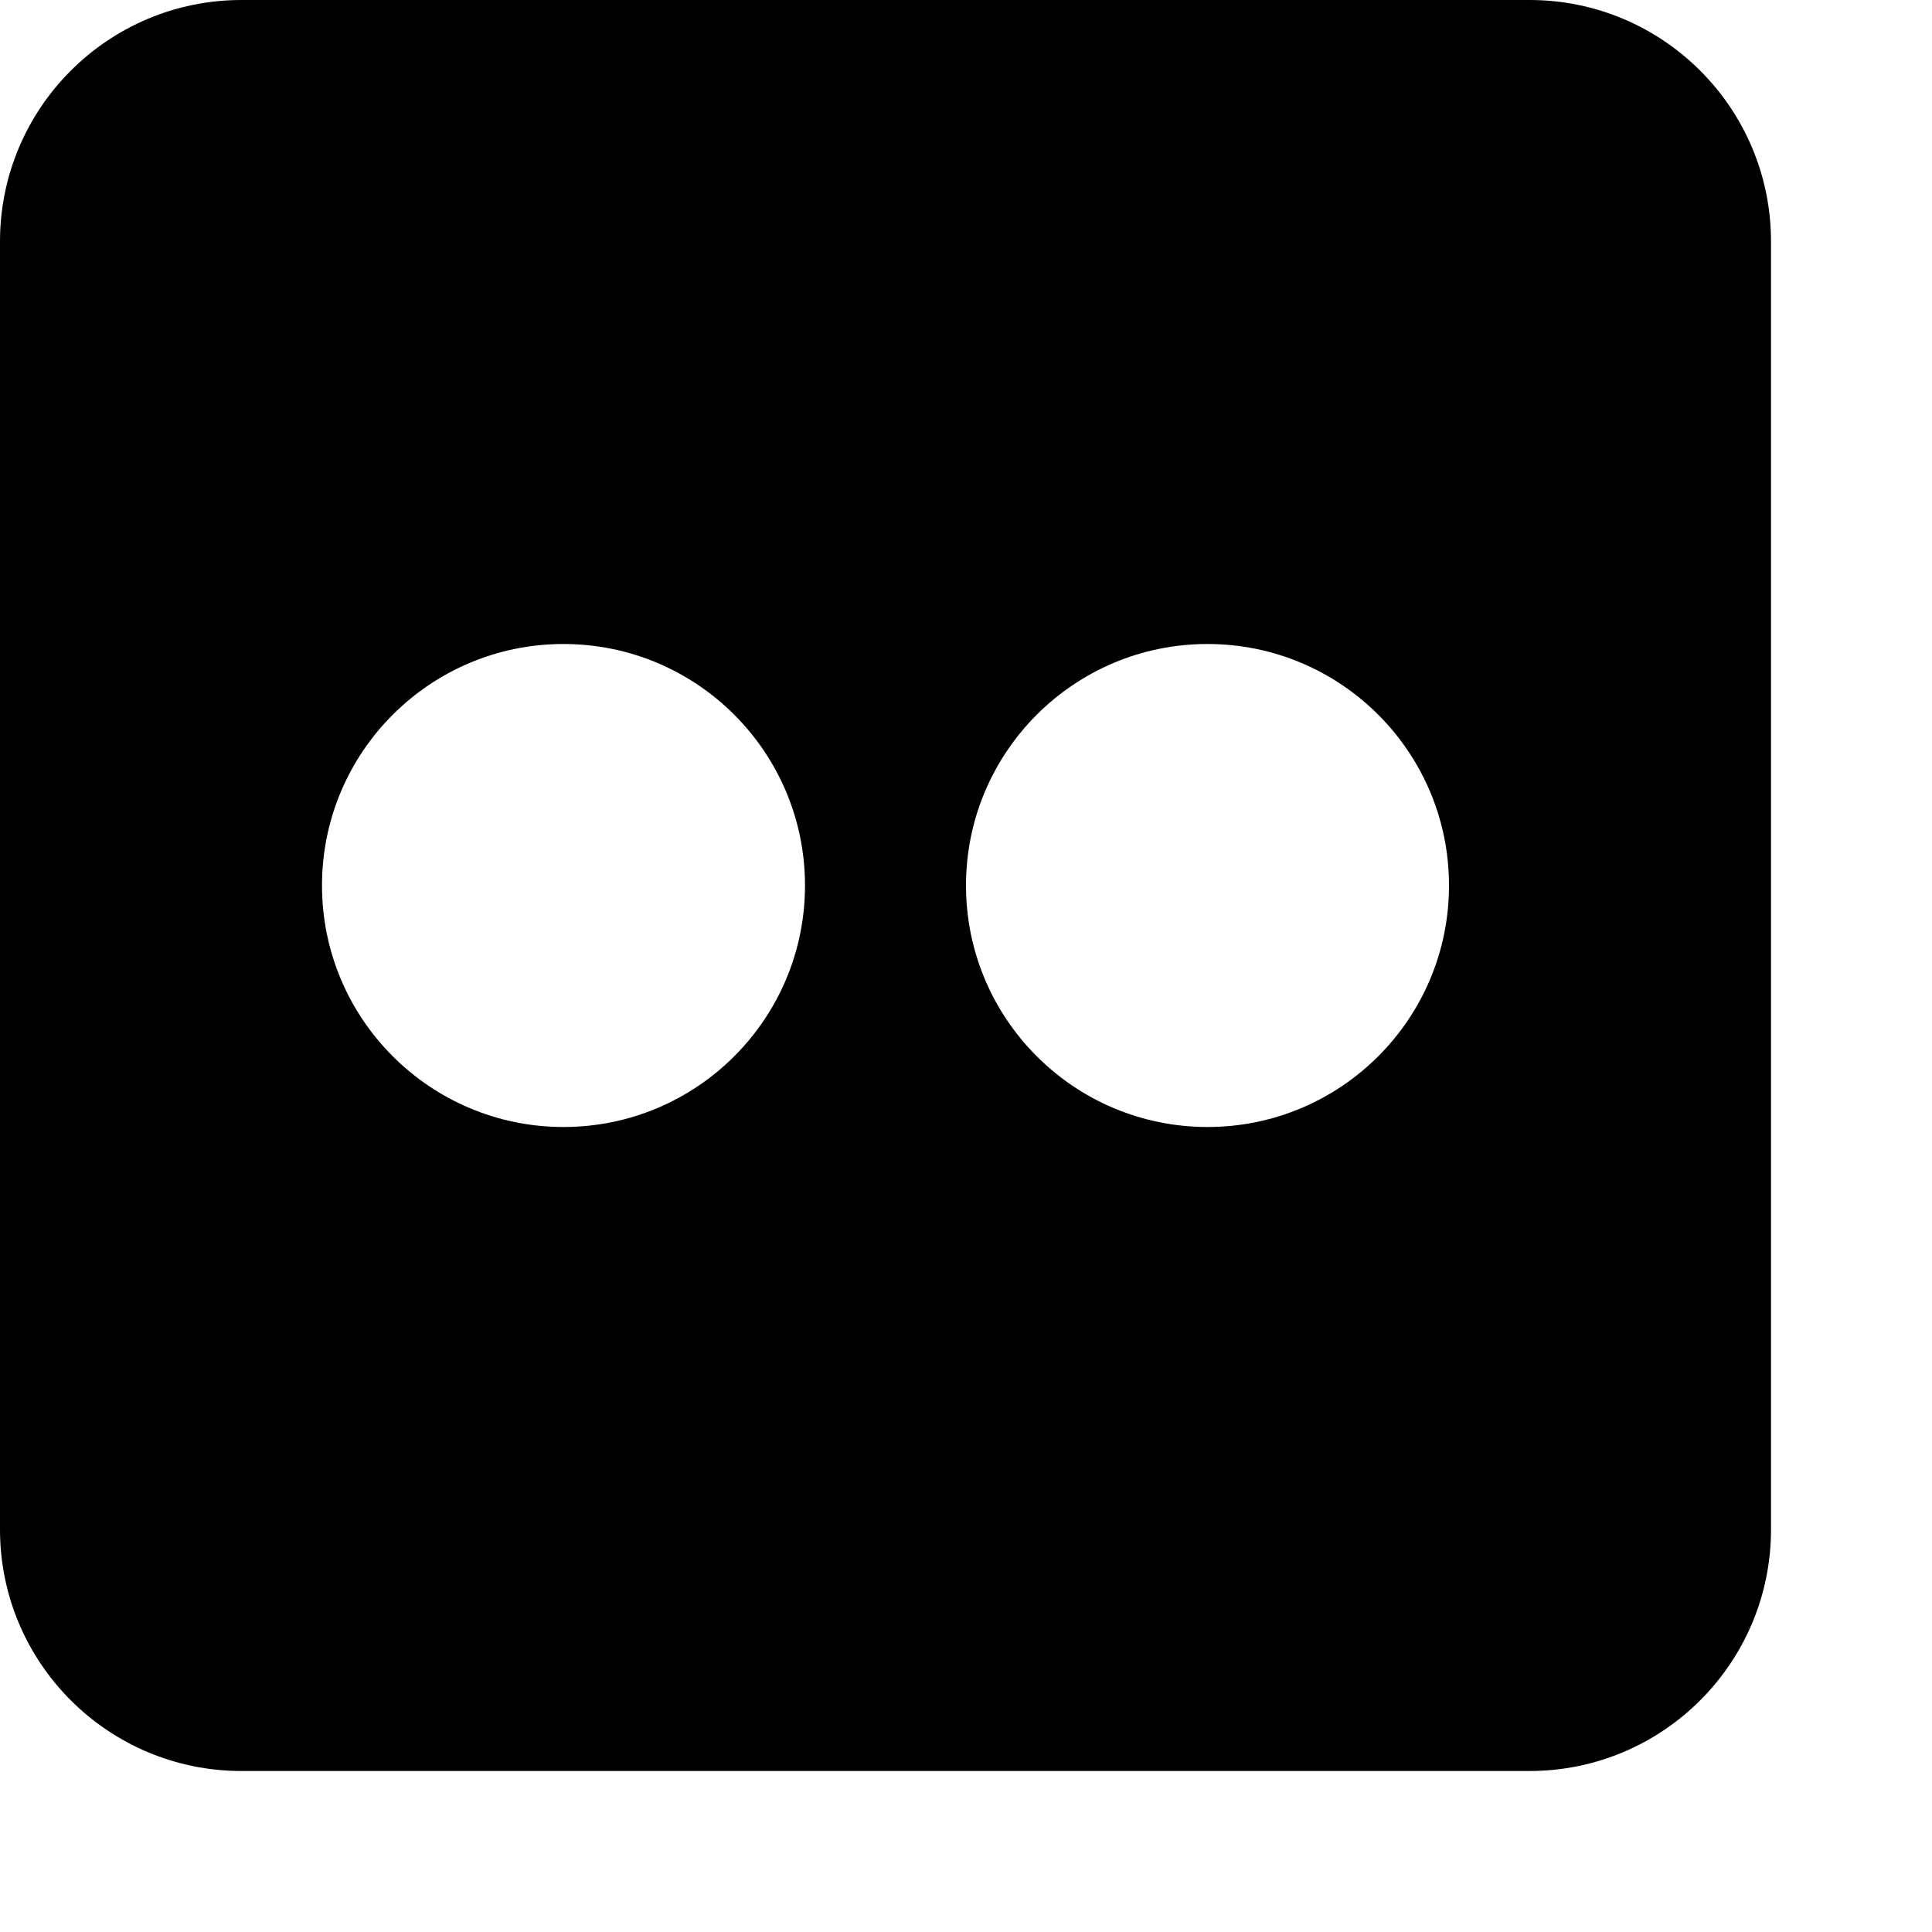
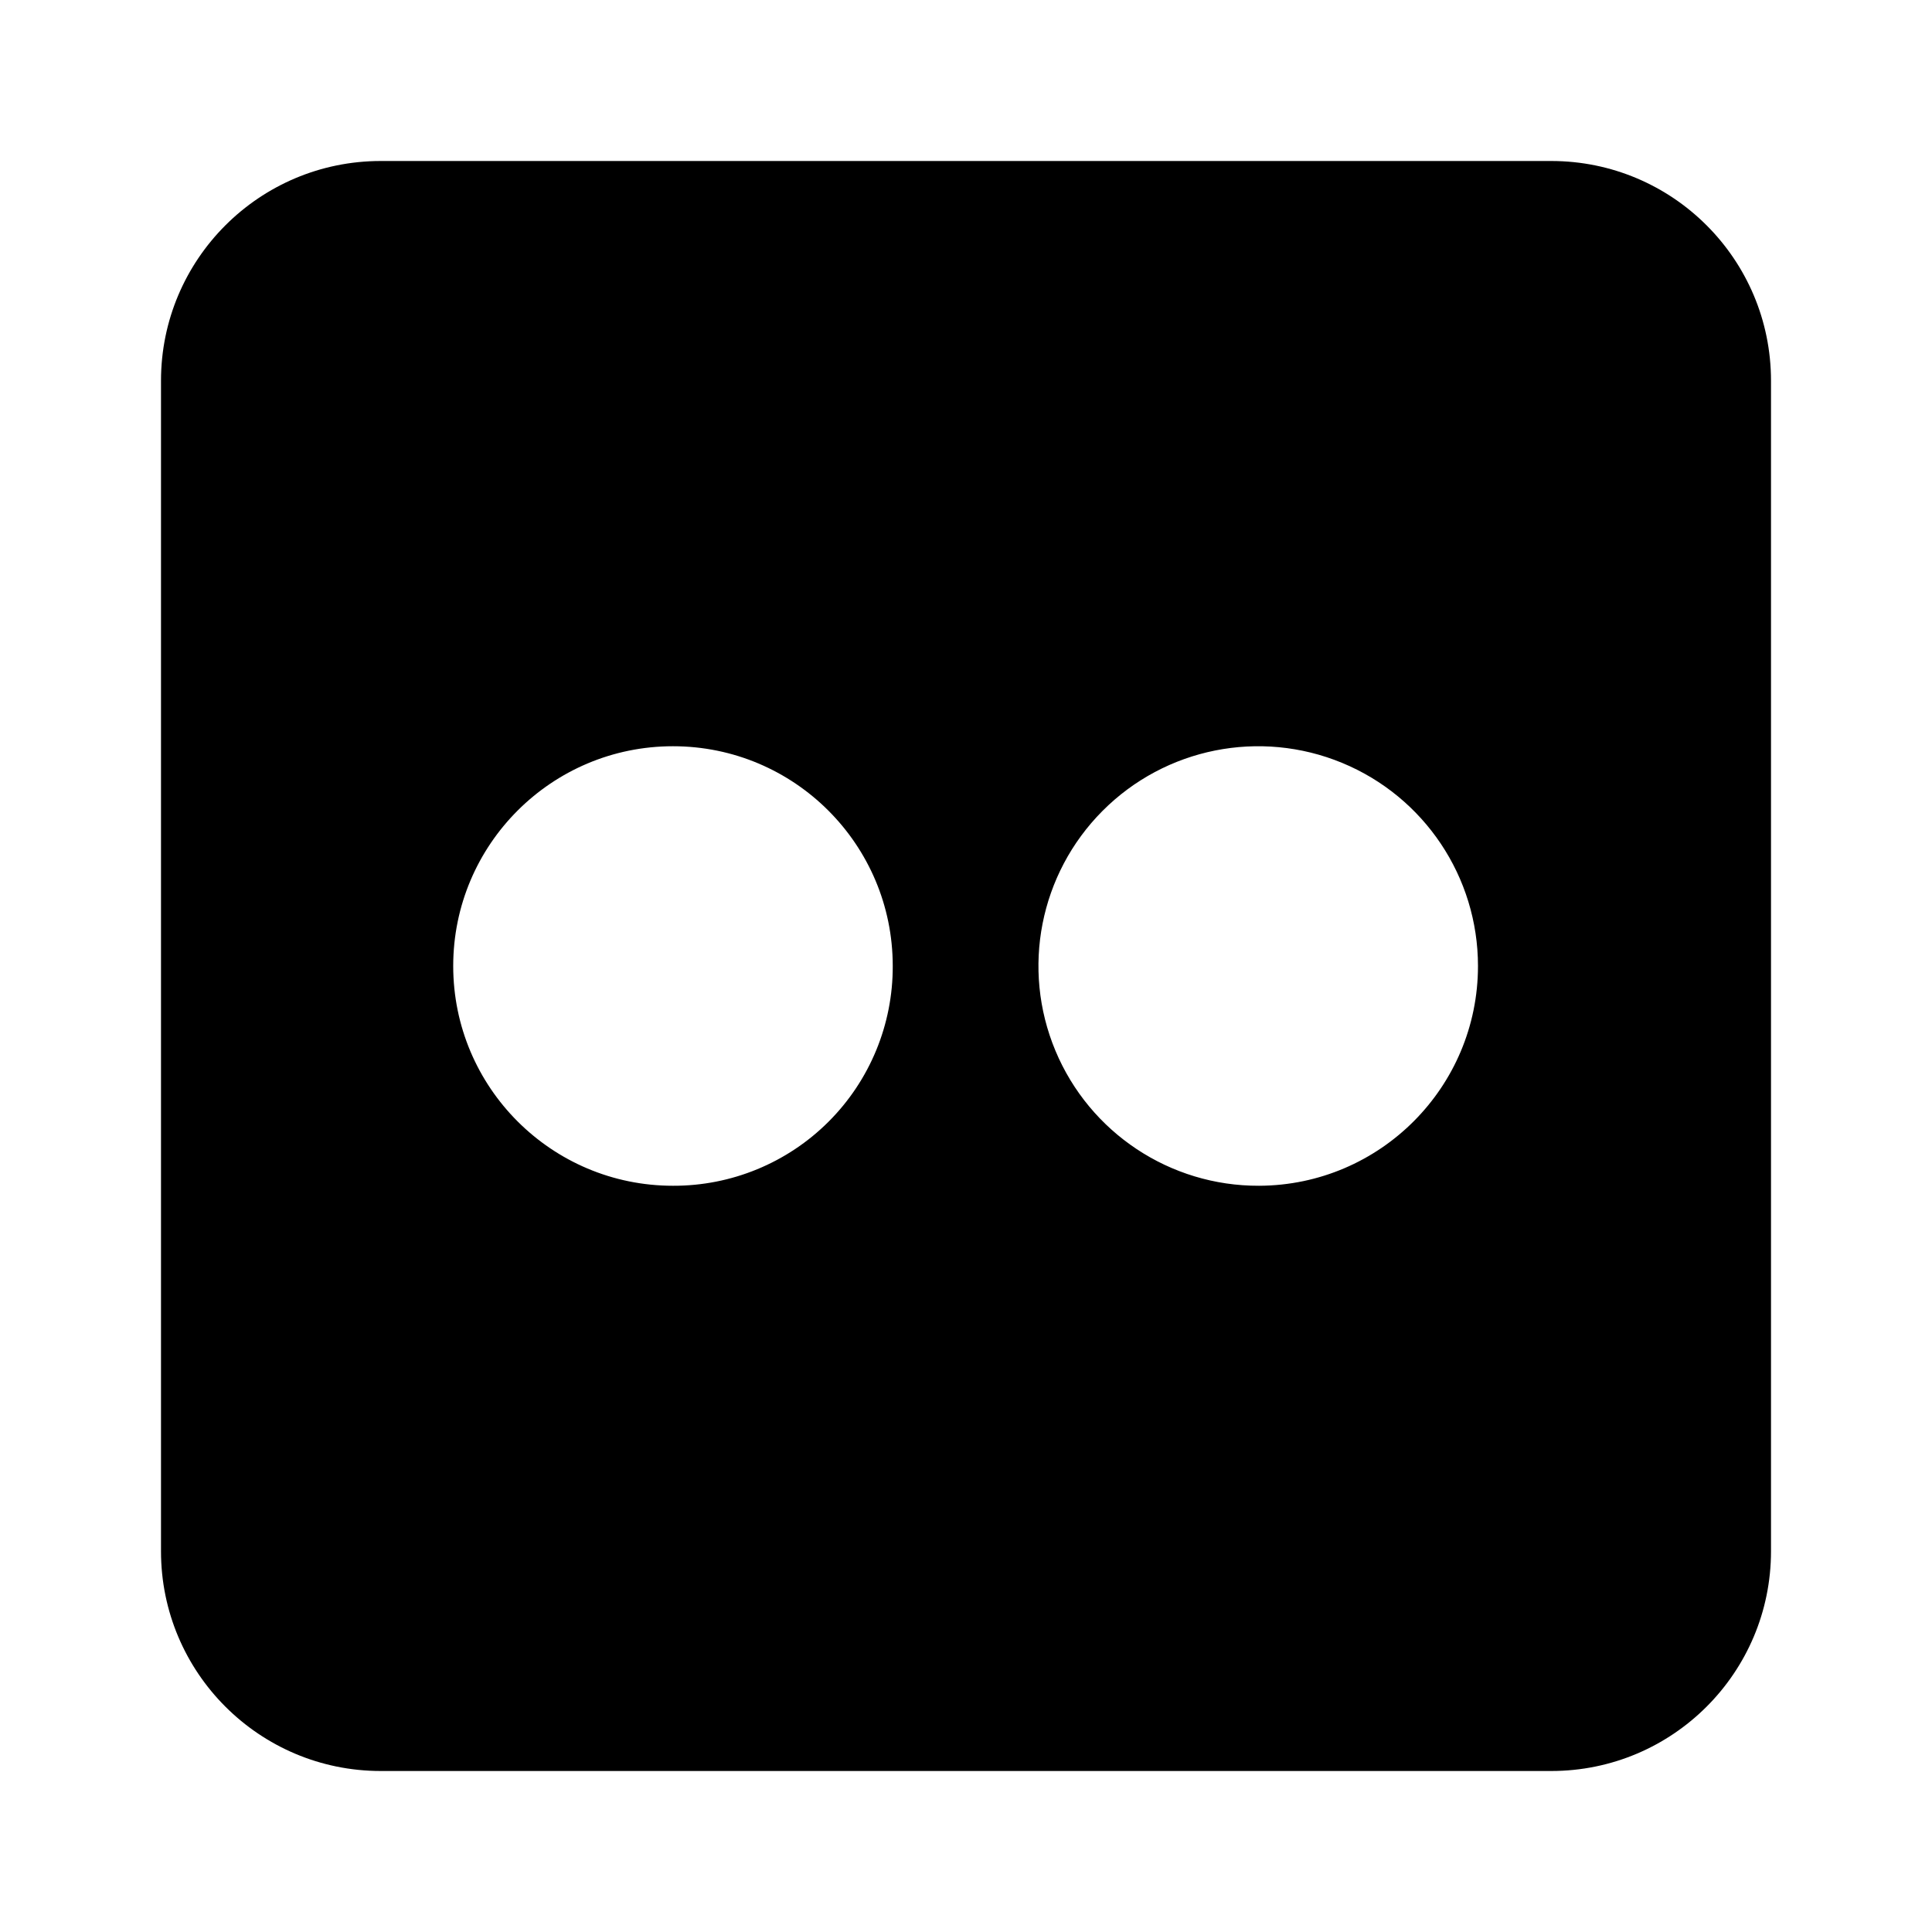
<svg xmlns="http://www.w3.org/2000/svg" viewBox="0 0 24 24" width="24" height="24">
-   <path d="M20,1H4A3,3,0,0,0,1,4V20a3,3,0,0,0,3,3H20a3,3,0,0,0,3-3V4A3,3,0,0,0,20,1ZM8,15a3,3,0,1,1,3-3A3,3,0,0,1,8,15Zm8,0a3,3,0,1,1,3-3A3,3,0,0,1,16,15Z" transform="translate(-1 -1)" />
+   <path d="M19.27,2H4.73A2.73,2.73,0,0,0,2,4.73V19.27A2.73,2.73,0,0,0,4.73,22H19.27A2.73,2.73,0,0,0,22,19.27V4.73A2.73,2.73,0,0,0,19.27,2ZM8.36,14.73A2.73,2.73,0,1,1,11.09,12,2.72,2.72,0,0,1,8.36,14.73Zm7.28,0A2.73,2.73,0,1,1,18.36,12,2.73,2.73,0,0,1,15.64,14.73Z" />
</svg>
